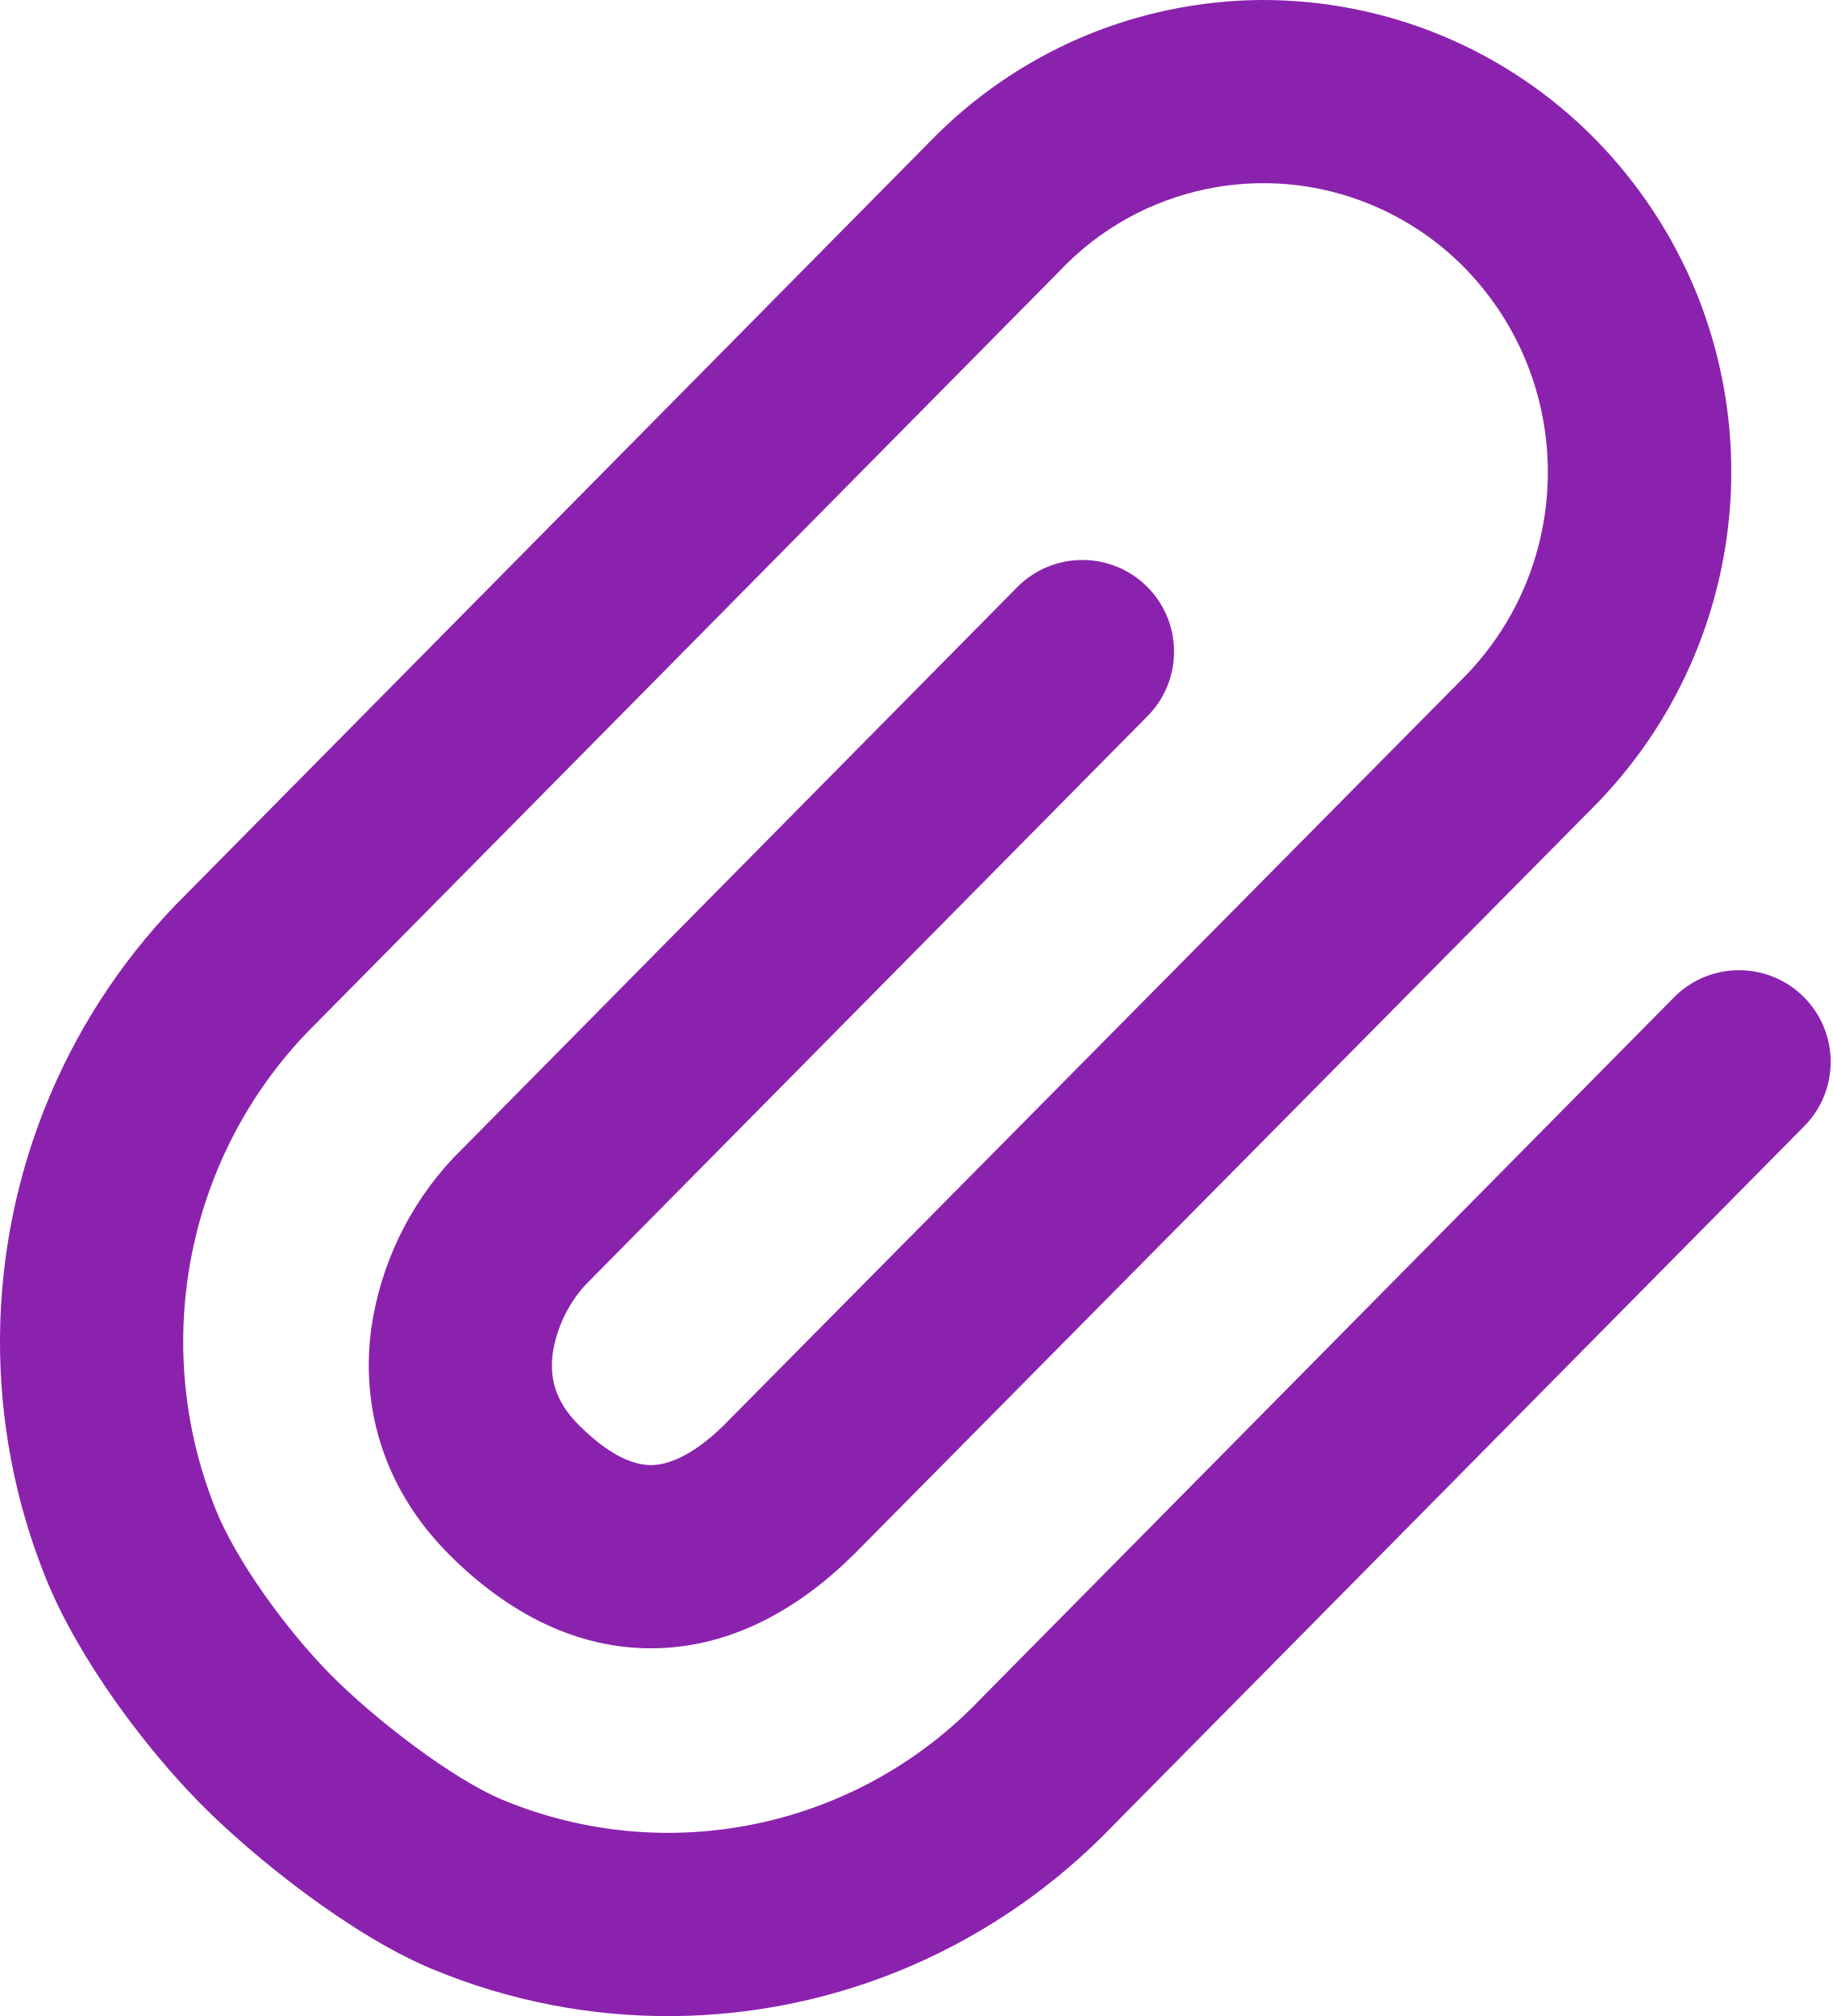
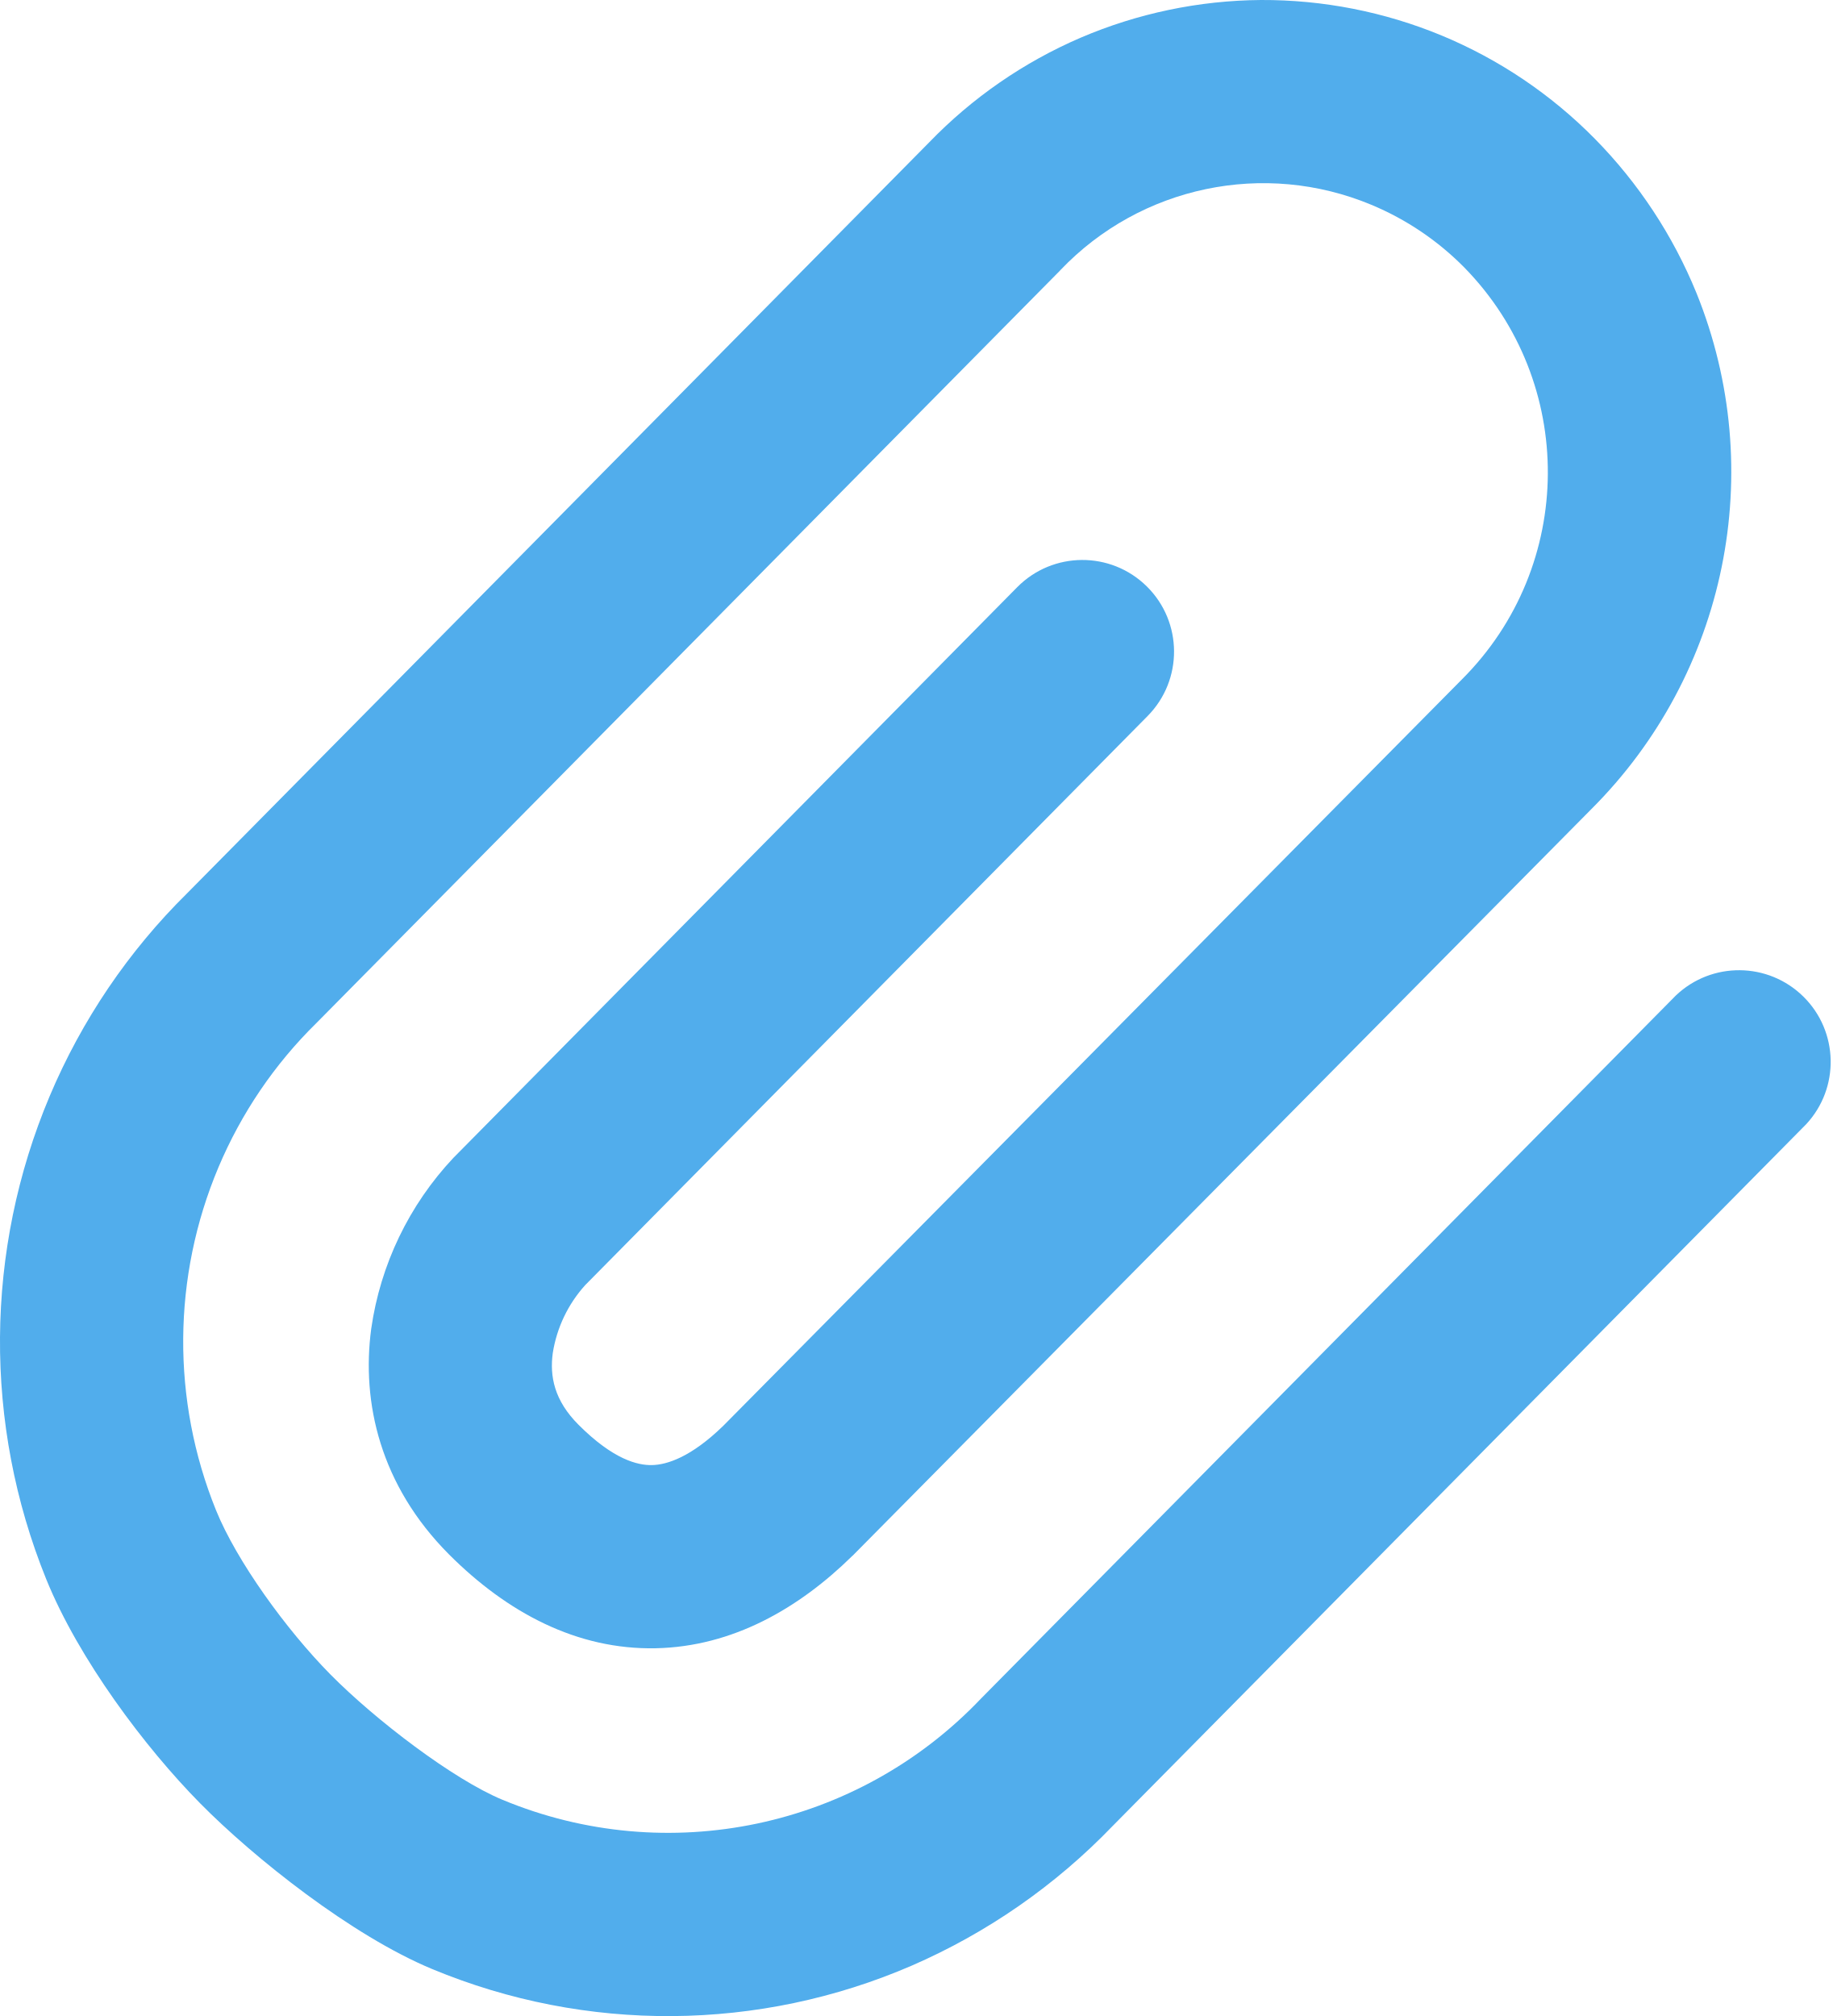
<svg xmlns="http://www.w3.org/2000/svg" width="20" height="22" viewBox="0 0 20 22" fill="none">
-   <path fill-rule="evenodd" clip-rule="evenodd" d="M13.76 0a5.1 5.1 0 0 1 1.973.388c.626.26 1.194.643 1.67 1.126a5.2 5.2 0 0 1 1.11 1.685 5.2 5.2 0 0 1-1.149 5.632l-8.058 8.144-.006.005c-.58.57-1.304.99-2.146 1.007-.855.017-1.617-.386-2.255-1.025-.75-.753-.956-1.656-.848-2.462a3.43 3.43 0 0 1 .896-1.864l.006-.006L11.1 6.408a1 1 0 0 1 1.423 1.406l-6.137 6.21a1.44 1.44 0 0 0-.354.742c-.034.253.015.516.282.783.38.38.645.442.8.439.164-.003.427-.086.78-.43l8.06-8.145a3.194 3.194 0 0 0 .026-4.493 3.1 3.1 0 0 0-1.015-.685 3.06 3.06 0 0 0-3.392.711l-.008.009-8.111 8.208-.005.005c-.454.446-.816.98-1.065 1.57a4.9 4.9 0 0 0-.027 3.742c.226.557.768 1.306 1.248 1.792.494.5 1.342 1.146 1.877 1.368a4.71 4.71 0 0 0 5.221-1.102l.005-.005 7.58-7.67a1 1 0 0 1 1.422 1.405l-7.57 7.66a6.8 6.8 0 0 1-2.19 1.522 6.7 6.7 0 0 1-5.233.038c-.88-.365-1.946-1.214-2.533-1.809-.6-.608-1.325-1.572-1.68-2.447a6.9 6.9 0 0 1 .038-5.27c.35-.83.86-1.583 1.5-2.214l8.097-8.194A5.1 5.1 0 0 1 11.791.412 5.1 5.1 0 0 1 13.76 0" fill="#8B22AE" />
+   <path fill-rule="evenodd" clip-rule="evenodd" d="M13.76 0a5.1 5.1 0 0 1 1.973.388c.626.26 1.194.643 1.67 1.126a5.2 5.2 0 0 1 1.11 1.685 5.2 5.2 0 0 1-1.149 5.632l-8.058 8.144-.006.005c-.58.57-1.304.99-2.146 1.007-.855.017-1.617-.386-2.255-1.025-.75-.753-.956-1.656-.848-2.462a3.43 3.43 0 0 1 .896-1.864l.006-.006L11.1 6.408a1 1 0 0 1 1.423 1.406l-6.137 6.21a1.44 1.44 0 0 0-.354.742c-.034.253.015.516.282.783.38.38.645.442.8.439.164-.003.427-.086.78-.43l8.06-8.145a3.194 3.194 0 0 0 .026-4.493 3.1 3.1 0 0 0-1.015-.685 3.06 3.06 0 0 0-3.392.711l-.008.009-8.111 8.208-.005.005c-.454.446-.816.98-1.065 1.57a4.9 4.9 0 0 0-.027 3.742c.226.557.768 1.306 1.248 1.792.494.5 1.342 1.146 1.877 1.368a4.71 4.71 0 0 0 5.221-1.102l.005-.005 7.58-7.67a1 1 0 0 1 1.422 1.405l-7.57 7.66a6.8 6.8 0 0 1-2.19 1.522 6.7 6.7 0 0 1-5.233.038c-.88-.365-1.946-1.214-2.533-1.809-.6-.608-1.325-1.572-1.68-2.447a6.9 6.9 0 0 1 .038-5.27c.35-.83.86-1.583 1.5-2.214l8.097-8.194A5.1 5.1 0 0 1 11.791.412 5.1 5.1 0 0 1 13.76 0" fill="#51ADEC" />
</svg>
